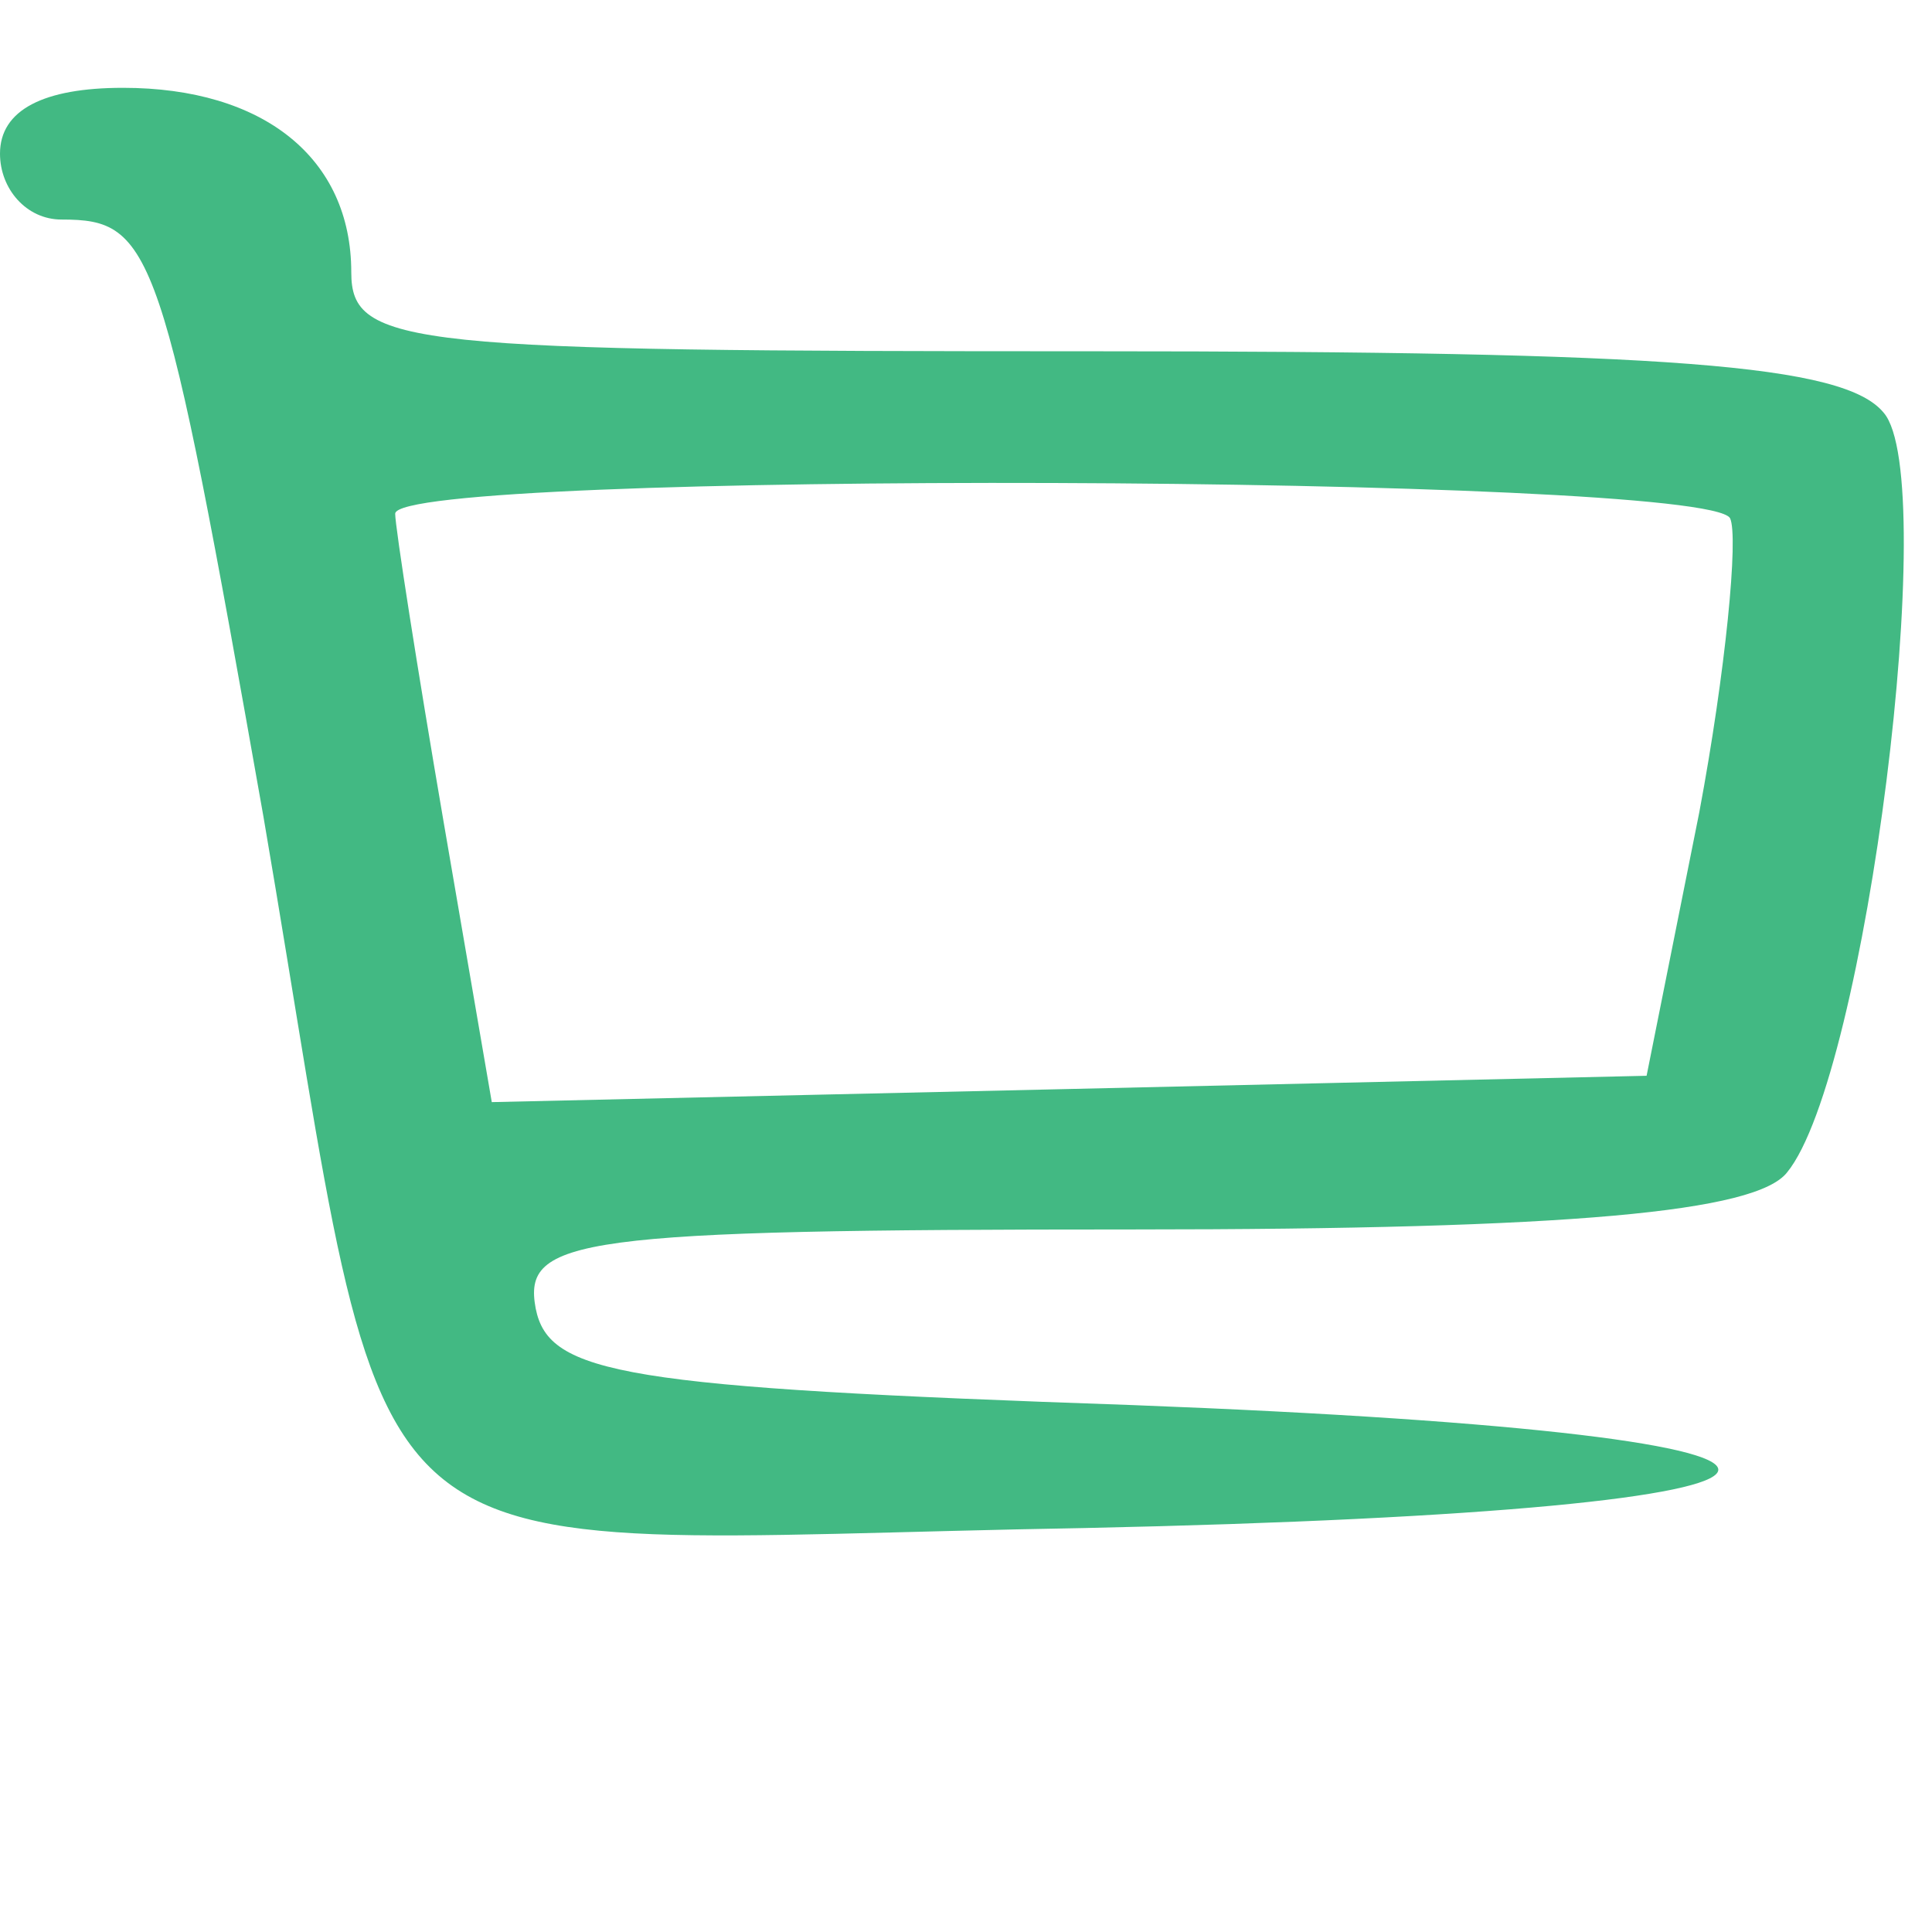
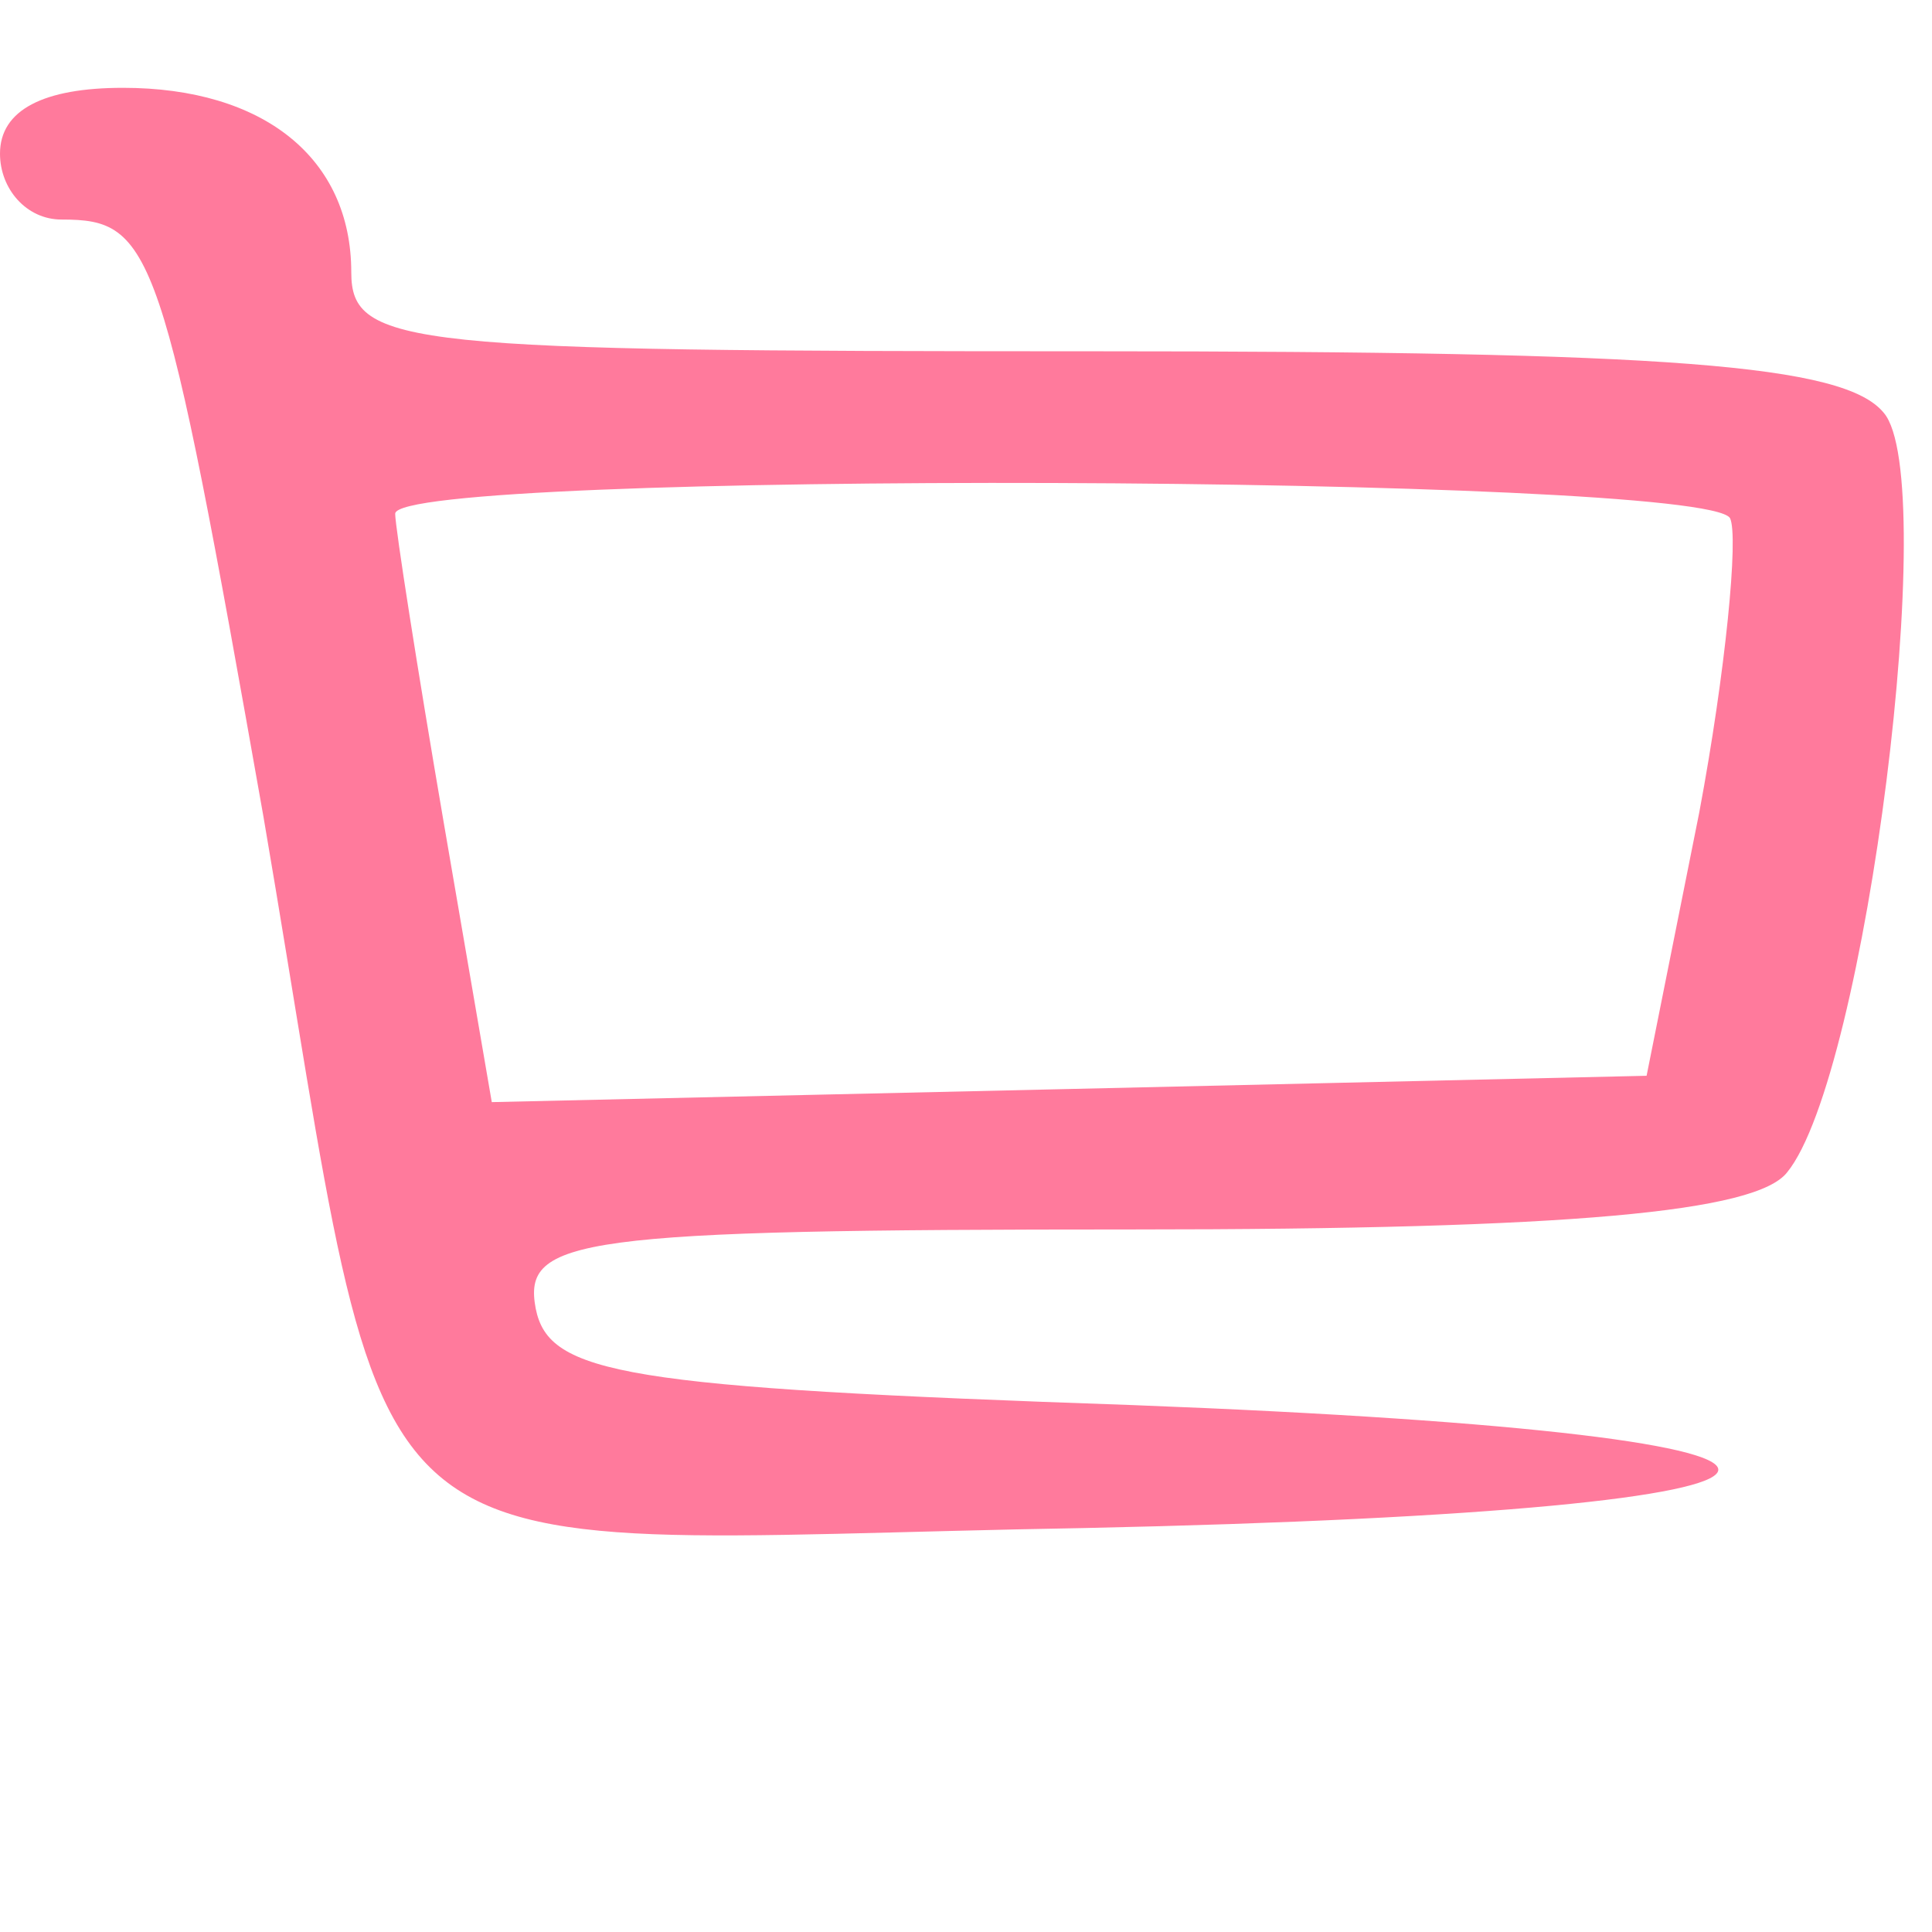
<svg xmlns="http://www.w3.org/2000/svg" version="1.0" width="44pt" height="44pt" viewBox="0 0 44 44" preserveAspectRatio="xMidYMid meet">
-   <g transform="translate(0,44) scale(0.1,-0.1)" fill="#42b983" stroke="none">
+   <g transform="translate(0,44) scale(0.1,-0.1)" fill="#FF7A9C" stroke="none">
    <path d="M0 405 c0 -8 6 -15 14 -15 21 0 23 -6 46 -136 31 -181 13 -165 187 -162 187 4 194 21 11 28 -116 4 -133 7 -136 22 -3 16 9 18 136 18 100 0 142 4 149 13 18 22 35 158 22 173 -9 11 -49 14 -180 14 -156 0 -169 1 -169 18 0 26 -20 42 -52 42 -18 0 -28 -5 -28 -15z m394 -83 c2 -4 -1 -35 -7 -67 l-12 -60 -131 -3 -132 -3 -11 64 c-6 35 -11 67 -11 70 0 10 298 9 304 -1z" />
  </g>
</svg>
